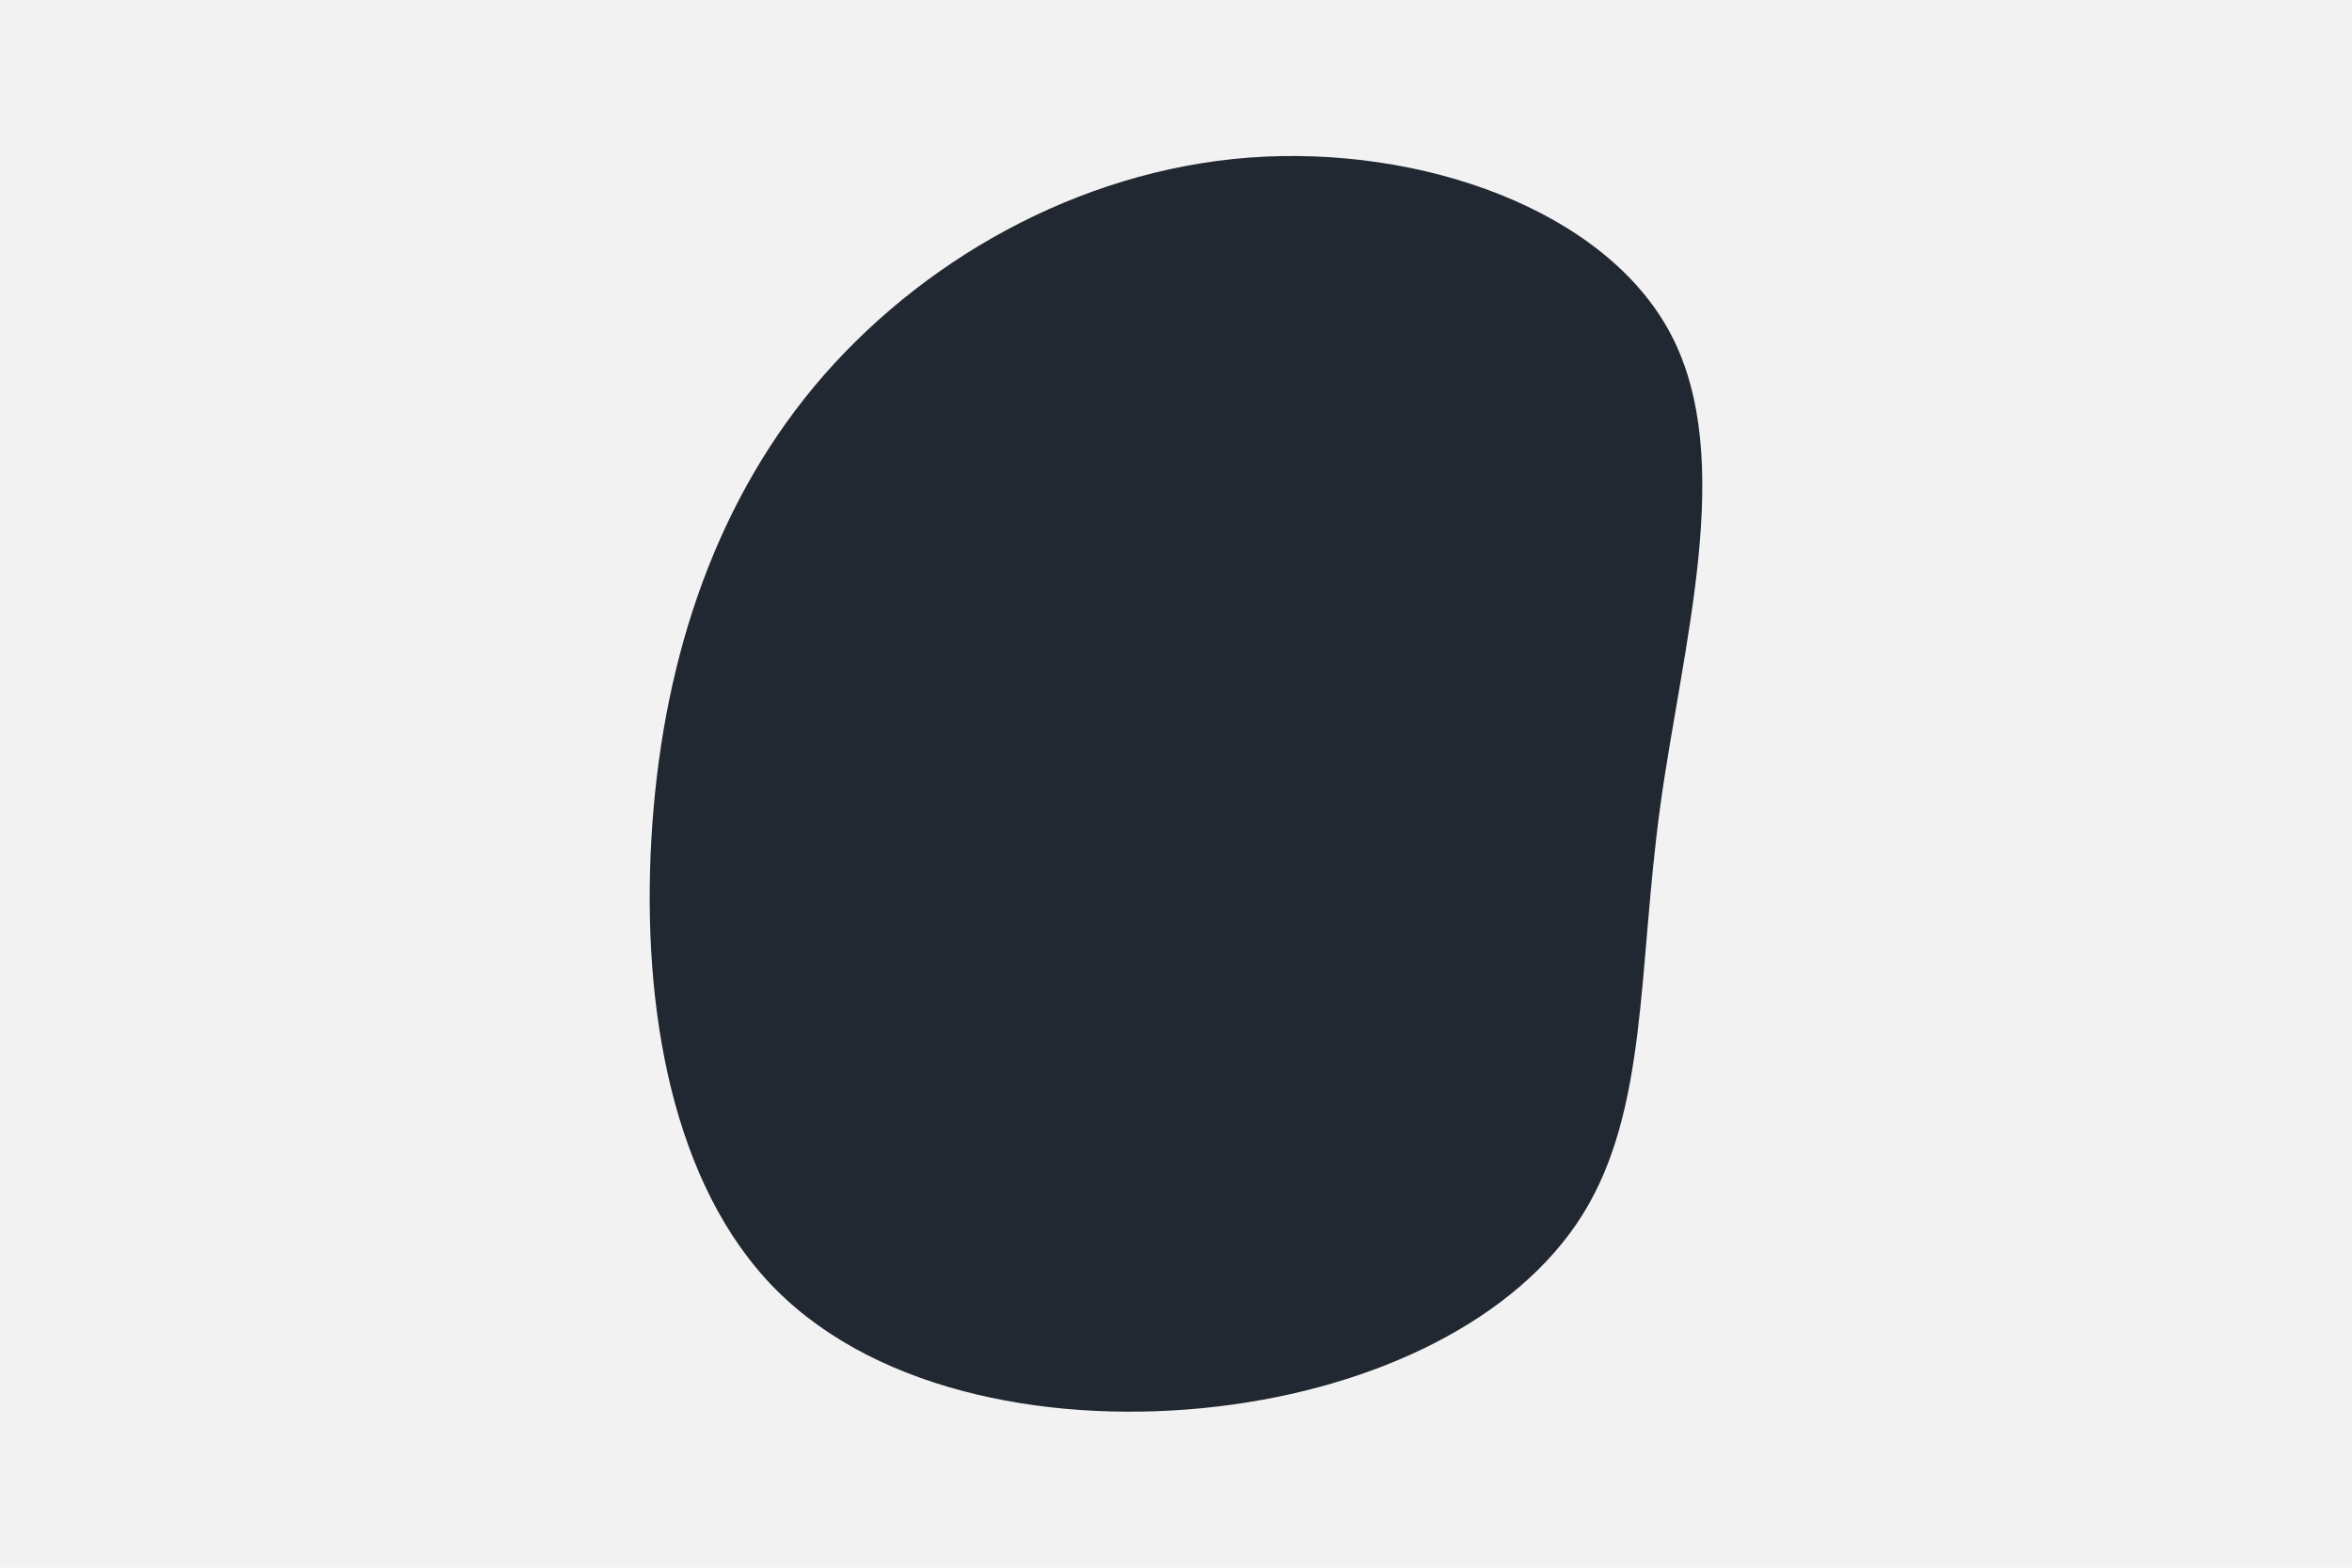
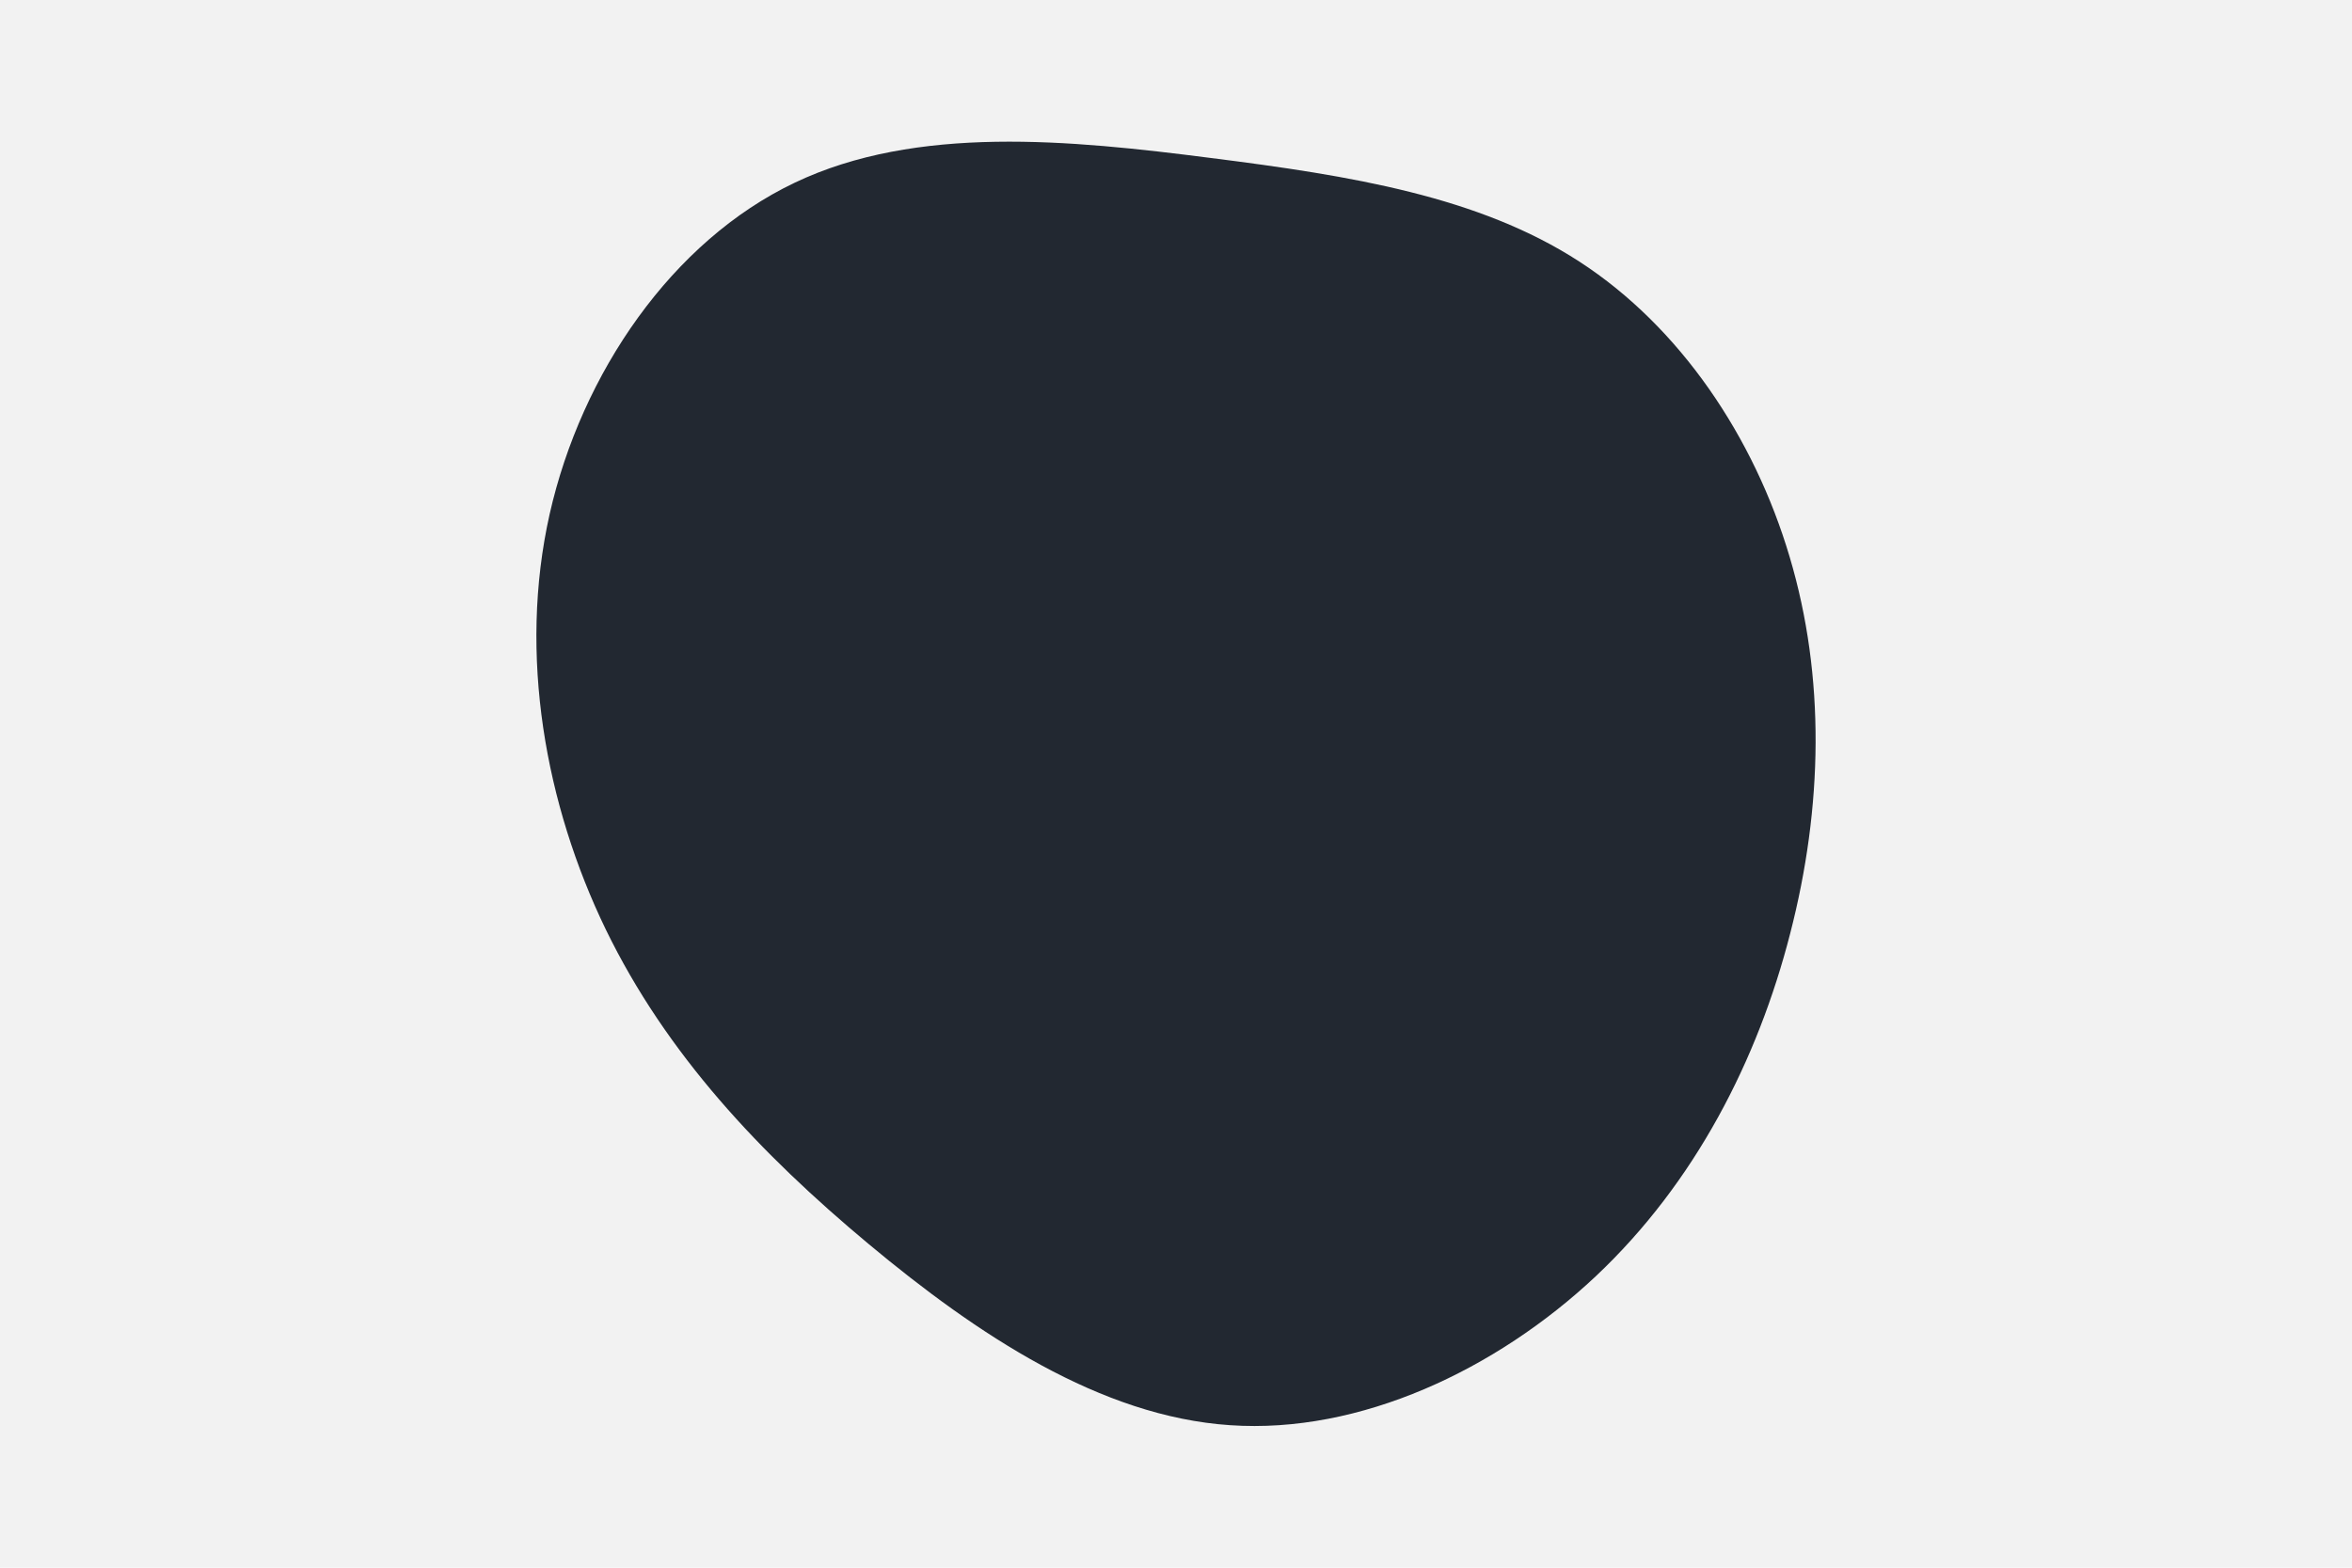
<svg xmlns="http://www.w3.org/2000/svg" id="visual" viewBox="0 0 900 600" width="900" height="600" version="1.1">
  <rect x="0" y="0" width="900" height="600" fill="#F2F2F2" />
-   <g transform="translate(473.0559 317.4146)">
-     <path d="M166.4 -189.3C191.4 -141.4 170.7 -70.7 162.2 -8.5C153.7 53.7 157.5 107.5 132.5 147.5C107.5 187.5 53.7 213.7 -7.2 220.9C-68.1 228.1 -136.2 216.2 -176.1 176.2C-215.9 136.2 -227.5 68.1 -223.8 3.7C-220.1 -60.8 -201.3 -121.6 -161.5 -169.5C-121.6 -217.3 -60.8 -252.1 4.9 -257.1C70.7 -262 141.4 -237.1 166.4 -189.3" fill="#222831" />
+   <g transform="translate(468.3213 284.4645)">
+     <path d="M136.1 -184.3C174.6 -159.3 202.9 -117.2 216.5 -71.3C230.2 -25.3 229.2 24.4 216.7 72.8C204.3 121.2 180.3 168.2 142.3 204C104.2 239.8 52.1 264.4 2.4 261C-47.2 257.7 -94.4 226.3 -136 191.6C-177.5 157 -213.3 119 -236.5 71.3C-259.6 23.6 -270.1 -33.8 -258 -87.7C-245.8 -141.7 -211.1 -192.2 -164.3 -214.5C-117.6 -236.8 -58.8 -230.9 -5 -224C48.8 -217.2 97.6 -209.3 136.1 -184.3" fill="#222831" />
  </g>
</svg>
